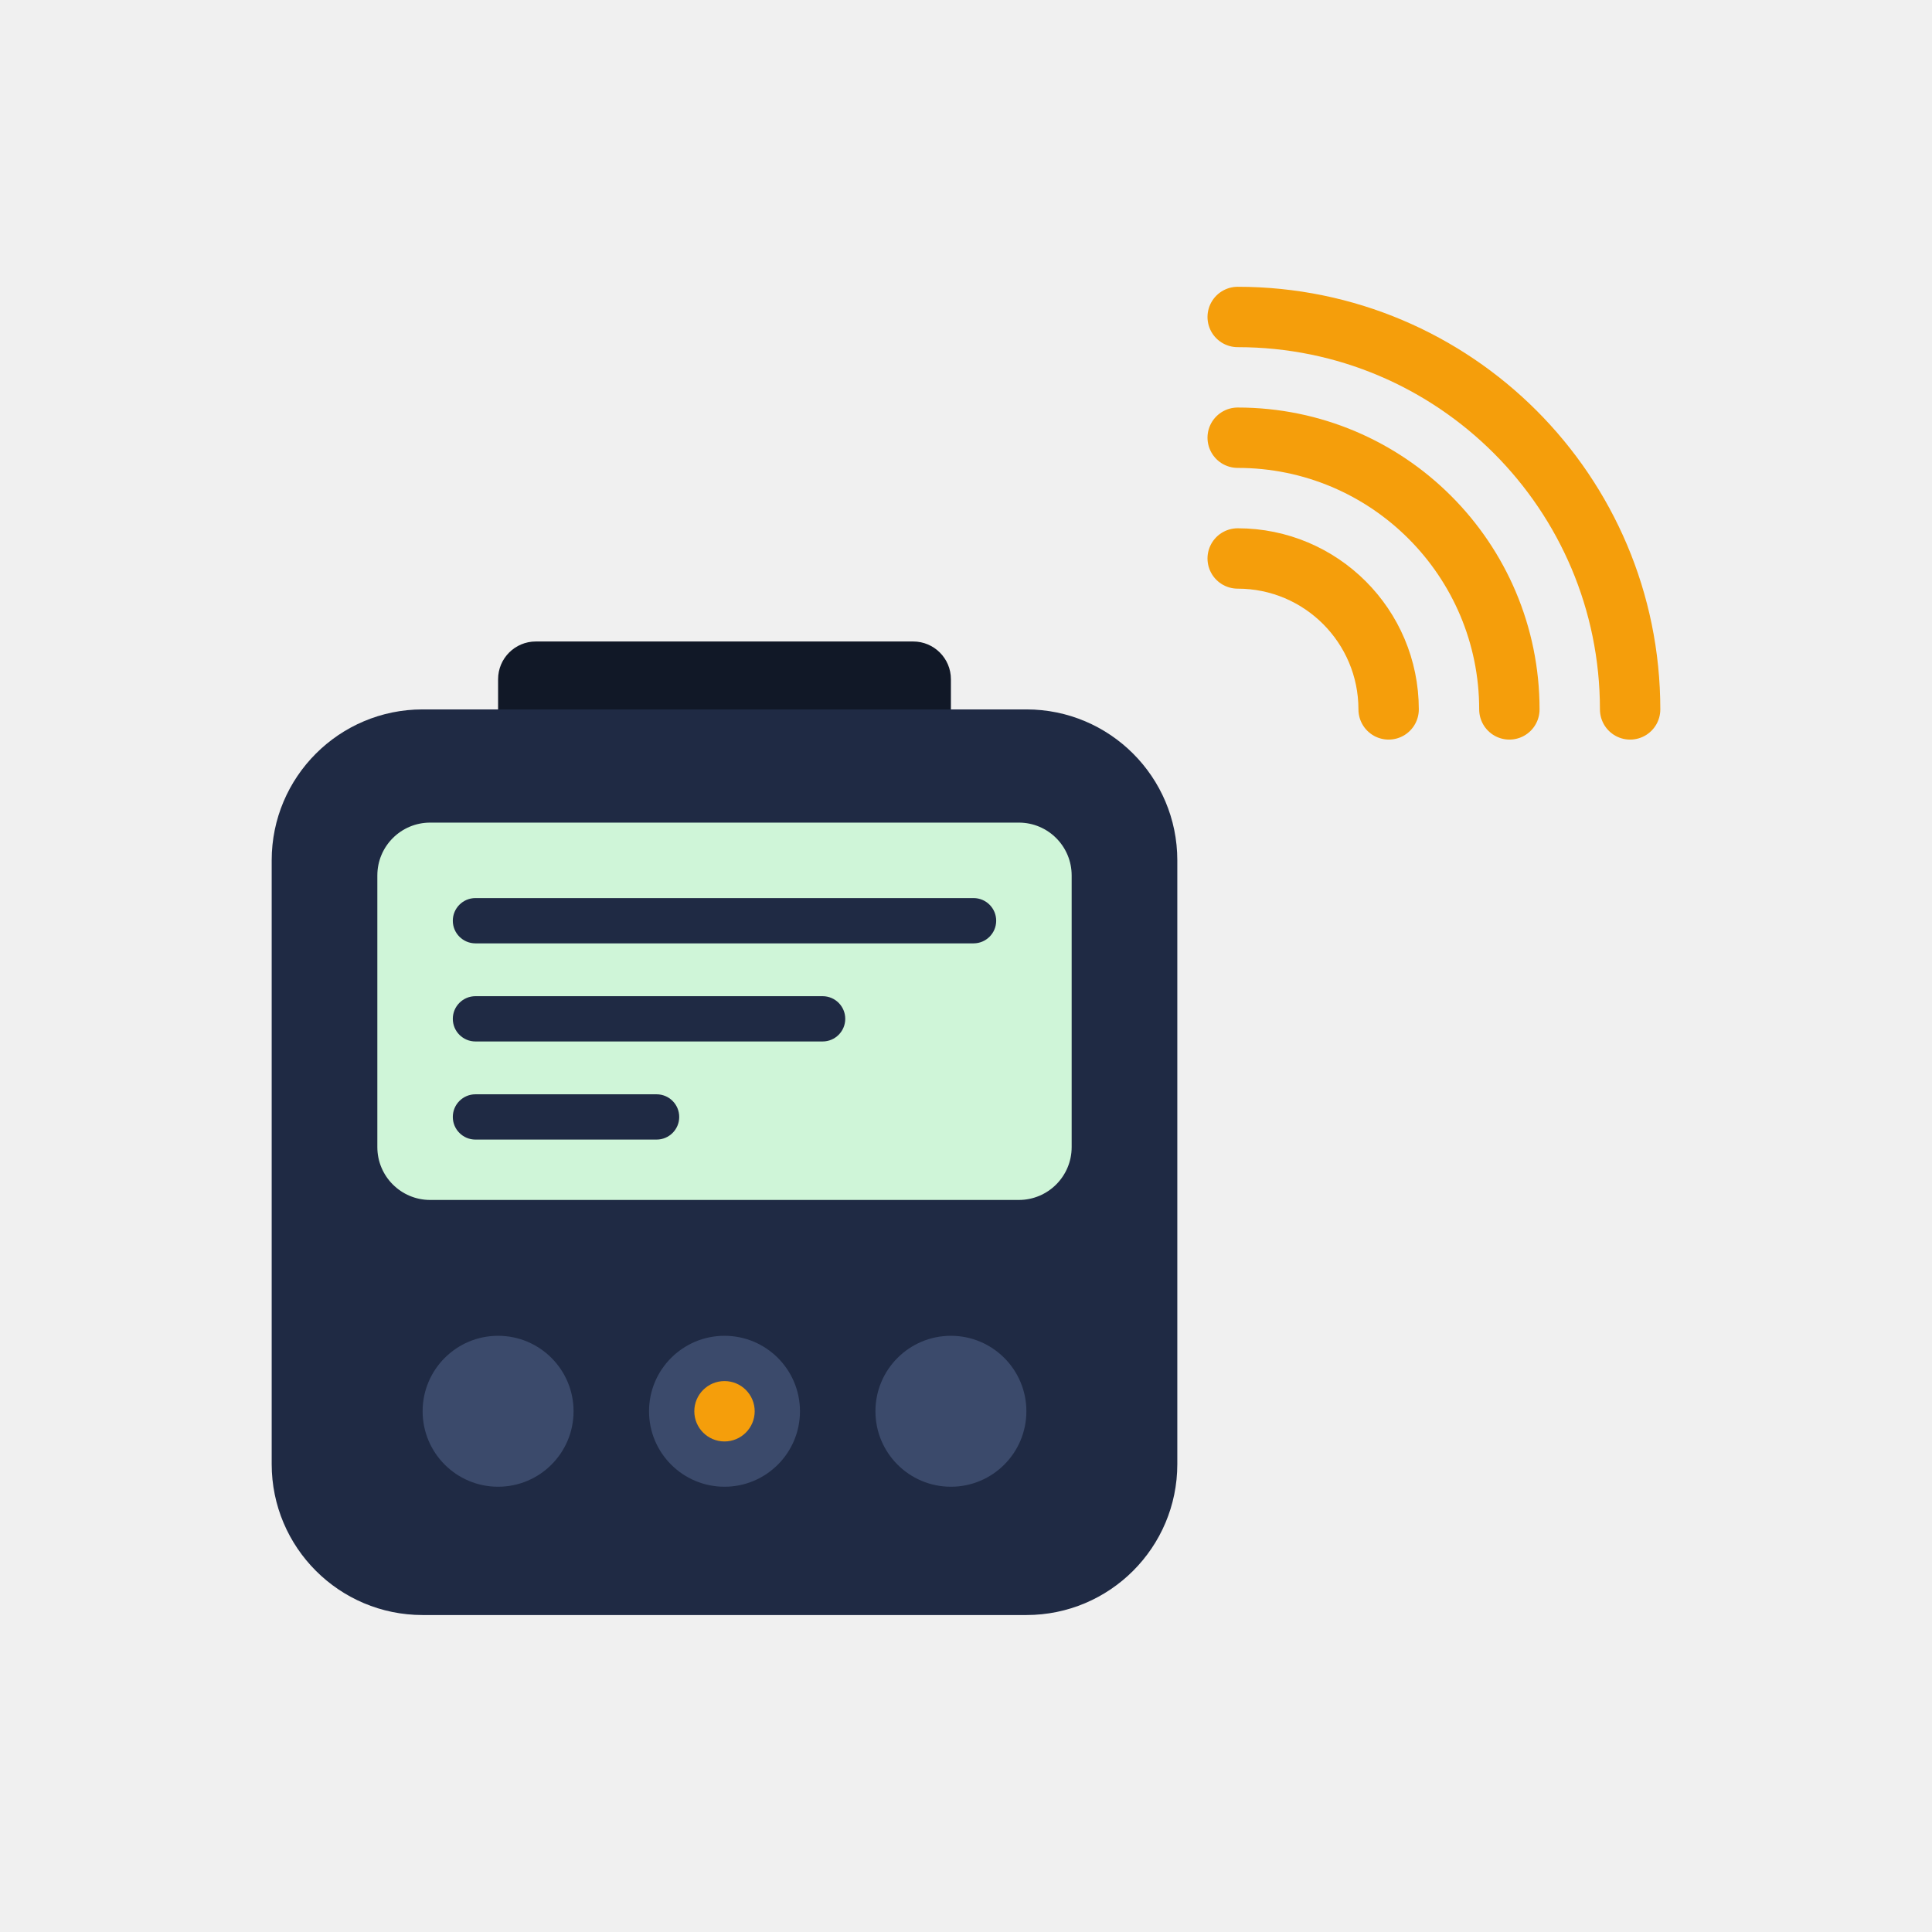
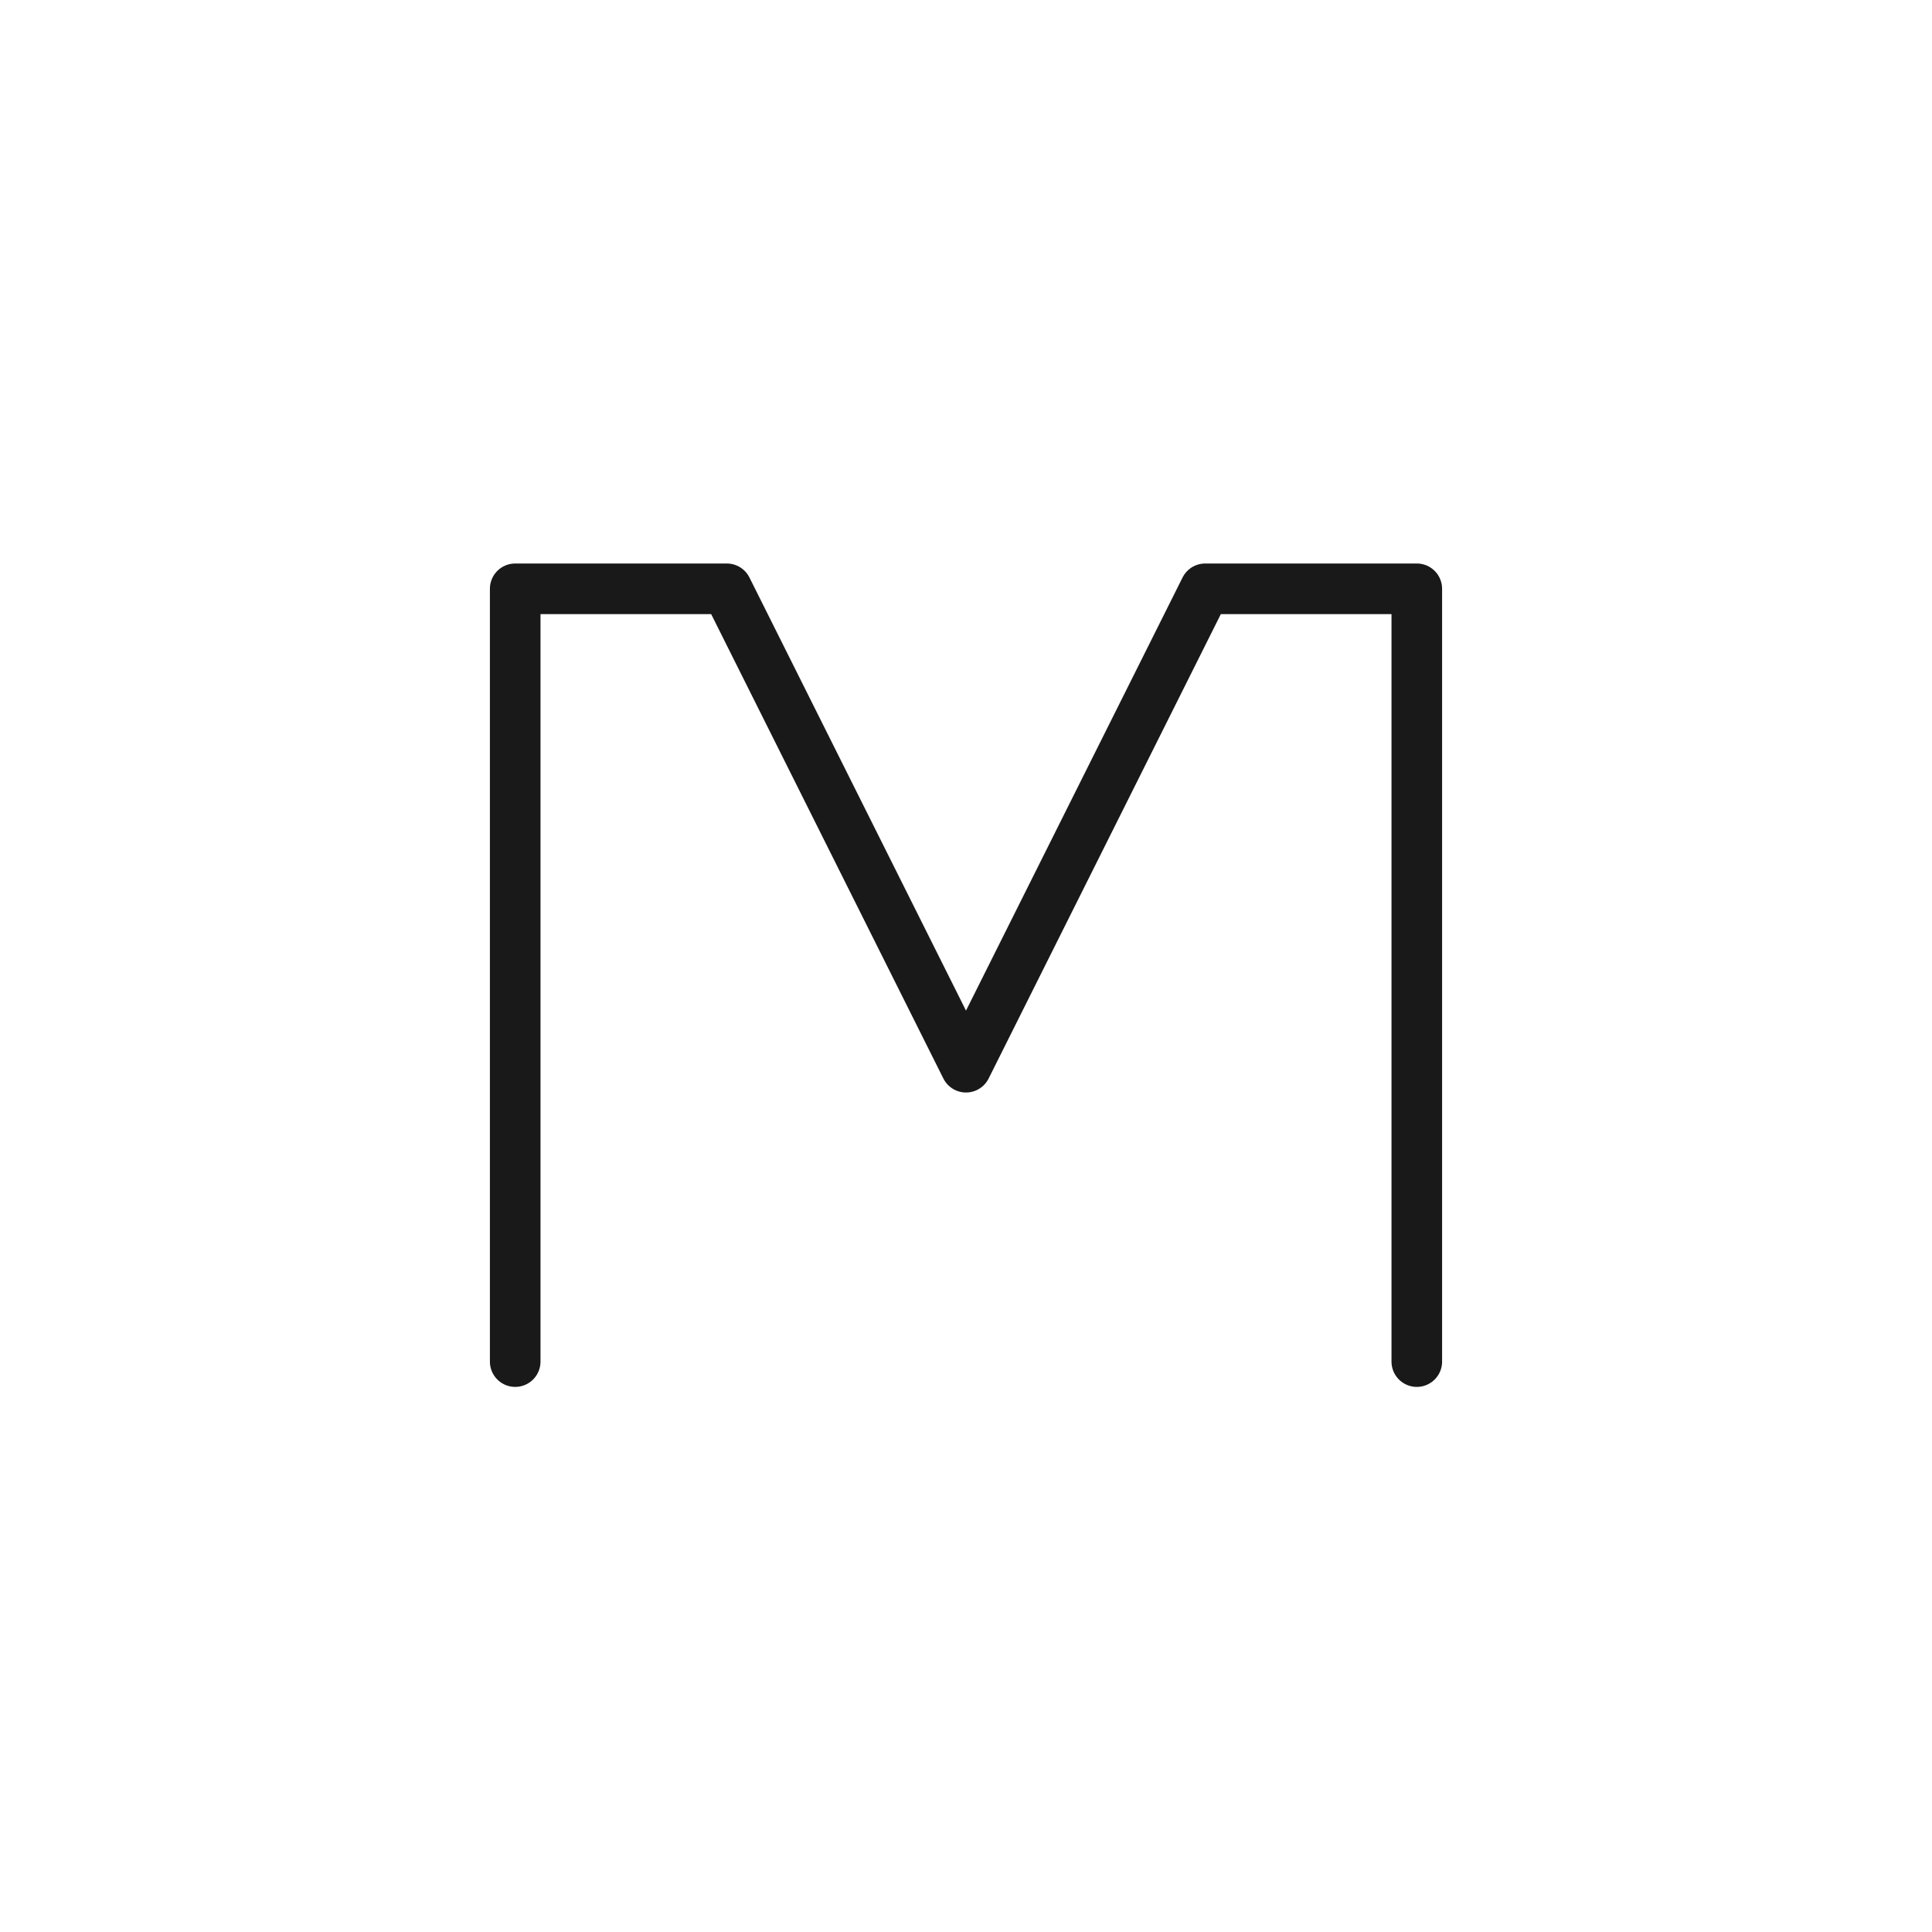
- <svg xmlns="http://www.w3.org/2000/svg" viewBox="0 0 512 512" width="512" height="512" role="img" aria-label="Markers logo">
-   <g transform="translate(-24 38)">
-     <g fill="none" stroke="#F59E0B" stroke-width="16" stroke-linecap="round">
-       <path d="M352 110 A40 40 0 0 1 392 150" />
-       <path d="M352 78 A72 72 0 0 1 424 150" />
-       <path d="M352 46 A104 104 0 0 1 456 150" />
-     </g>
-     <rect x="156" y="132" width="120" height="30" rx="10" fill="#111827" />
-     <rect x="96" y="150" width="240" height="240" rx="40" fill="#1F2A44" />
-     <rect x="124" y="180" width="184" height="100" rx="14" fill="#CFF5D8" />
-     <g fill="#1F2A44">
-       <rect x="144" y="200" width="144" height="12" rx="6" />
-       <rect x="144" y="226" width="104" height="12" rx="6" />
-       <rect x="144" y="252" width="60" height="12" rx="6" />
-     </g>
-     <g fill="#3B4A6B">
-       <circle cx="156" cy="336" r="20" />
-       <circle cx="216" cy="336" r="20" />
-       <circle cx="276" cy="336" r="20" />
-     </g>
-     <circle cx="216" cy="336" r="8" fill="#F59E0B" />
+ <svg xmlns="http://www.w3.org/2000/svg" viewBox="0 0 420 420" width="420" height="420">
+   <rect width="420" height="420" fill="#ffffff" />
+   <g fill="none" stroke="#191919" stroke-width="11" stroke-linecap="round" stroke-linejoin="round">
+     <path d="M112 296 V128 H158 L210 232 L262 128 H308 V296" />
  </g>
</svg>
